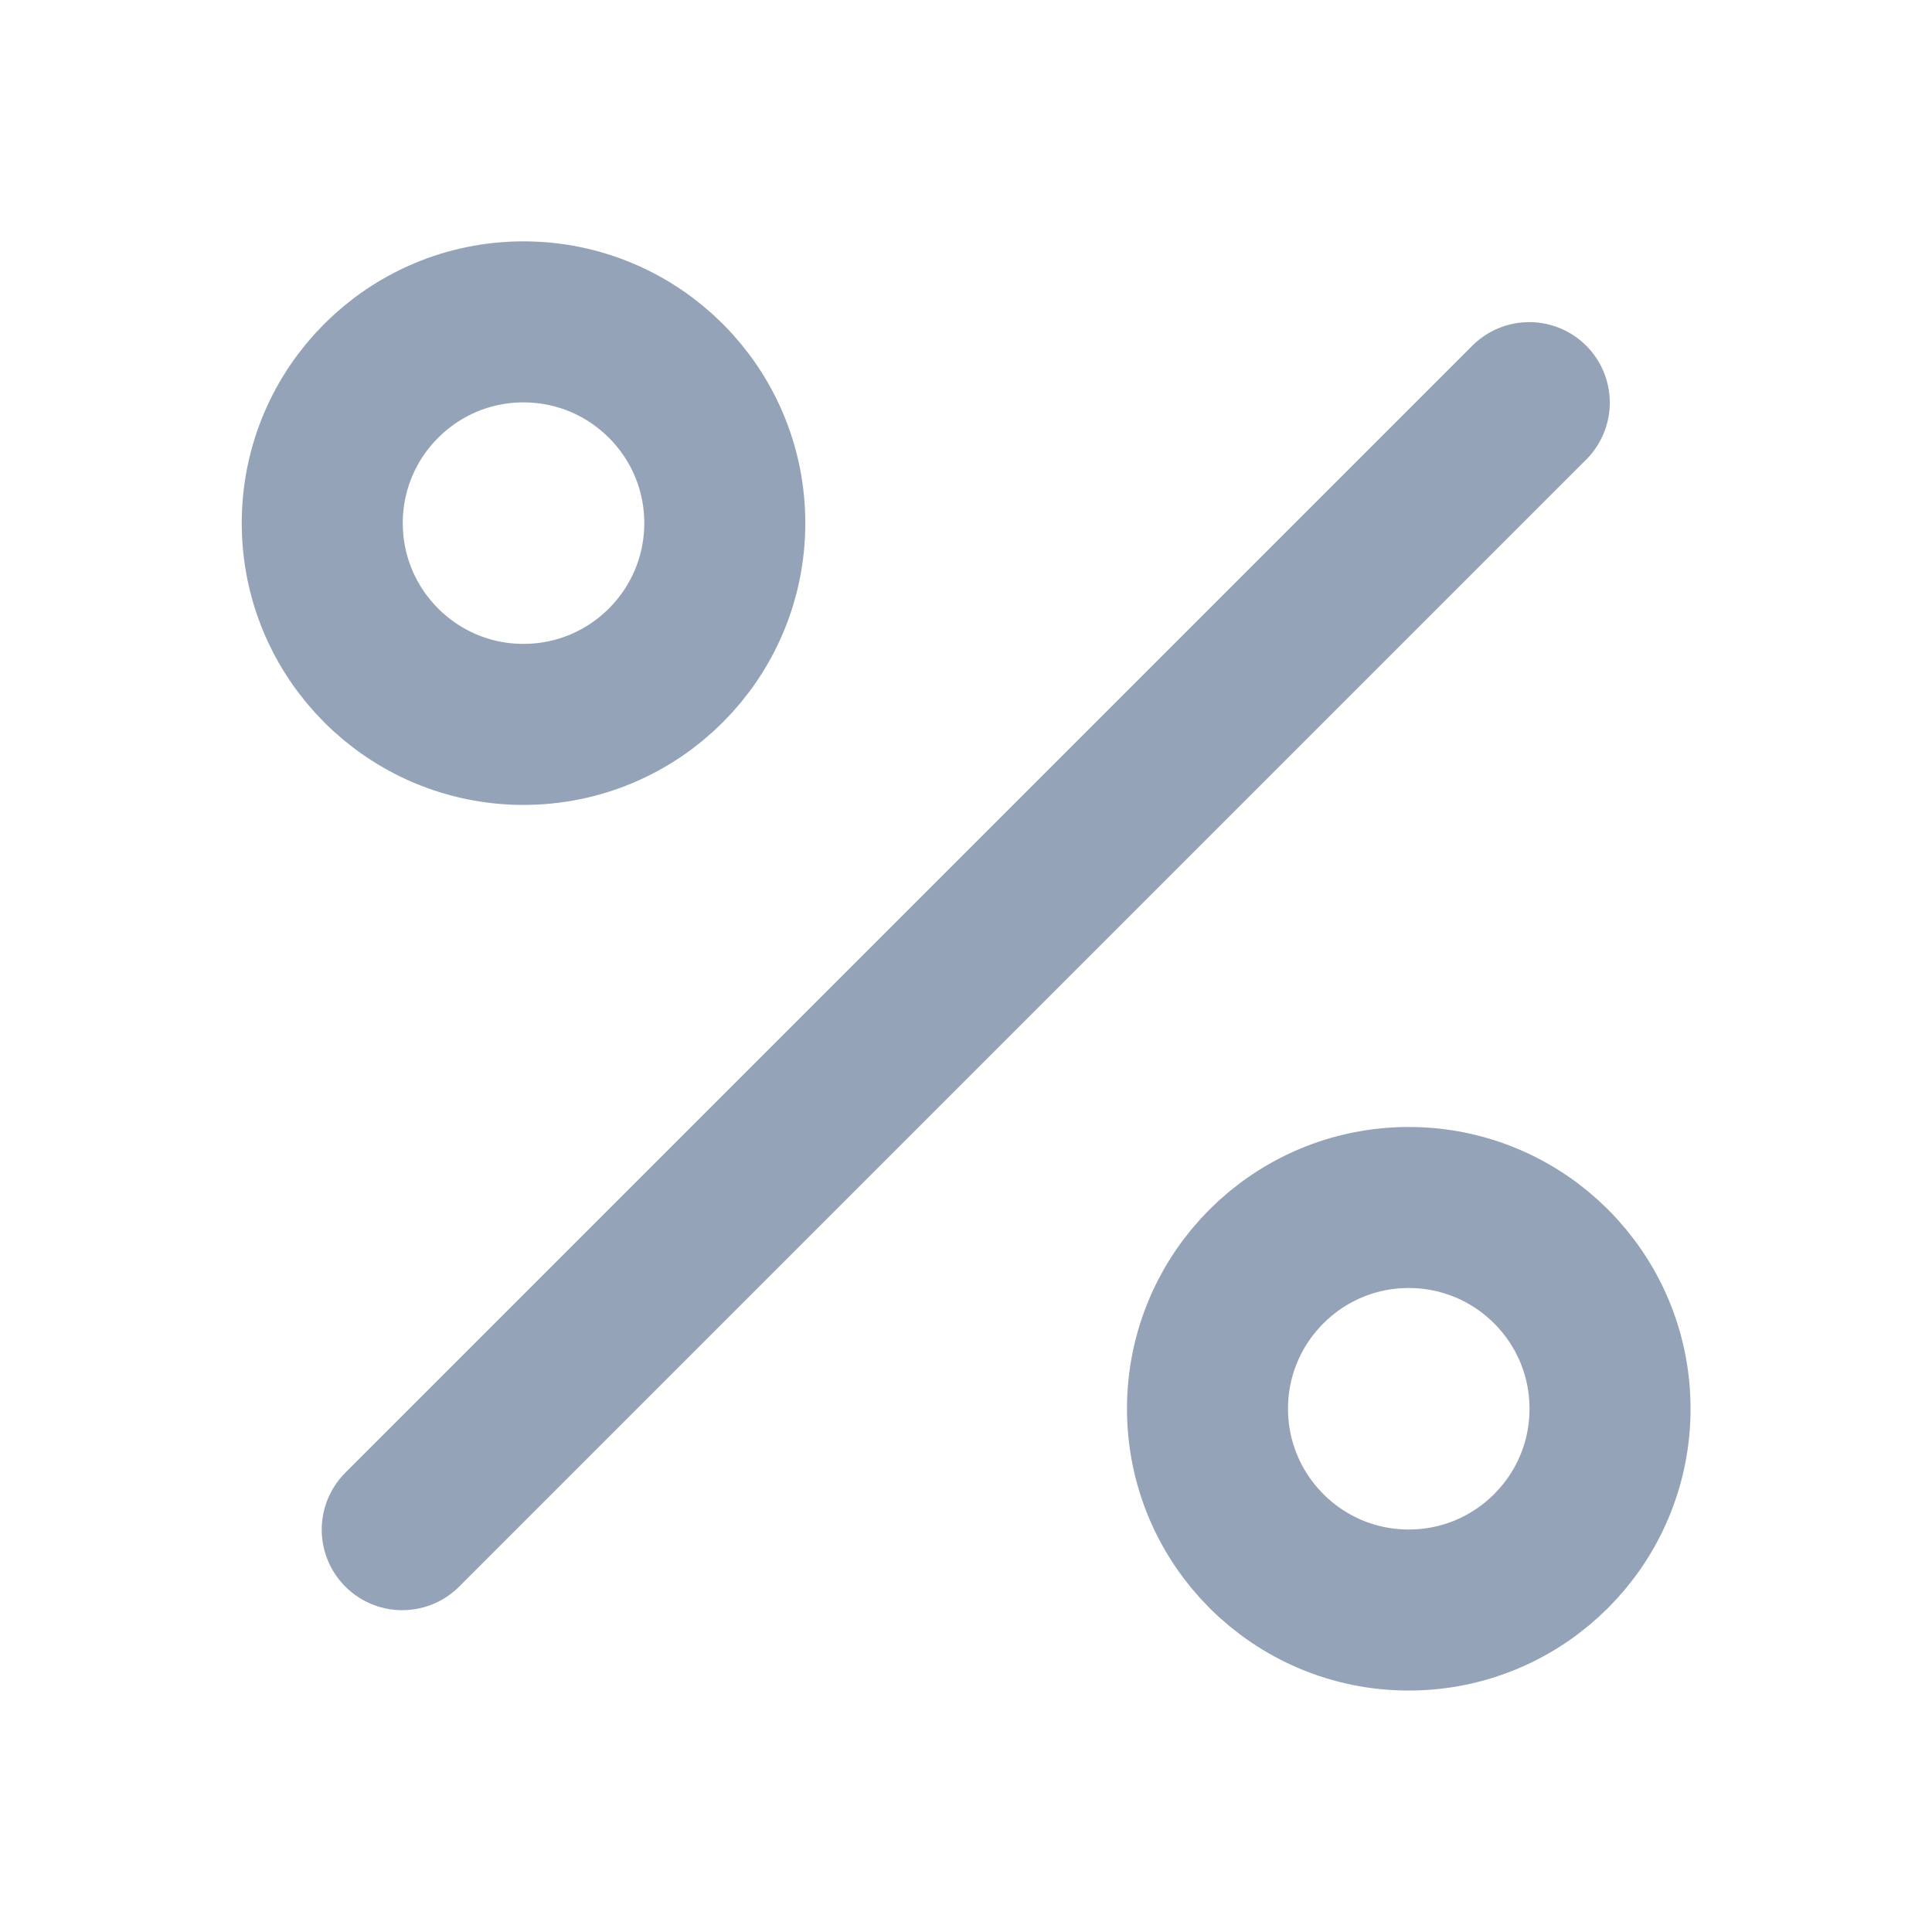
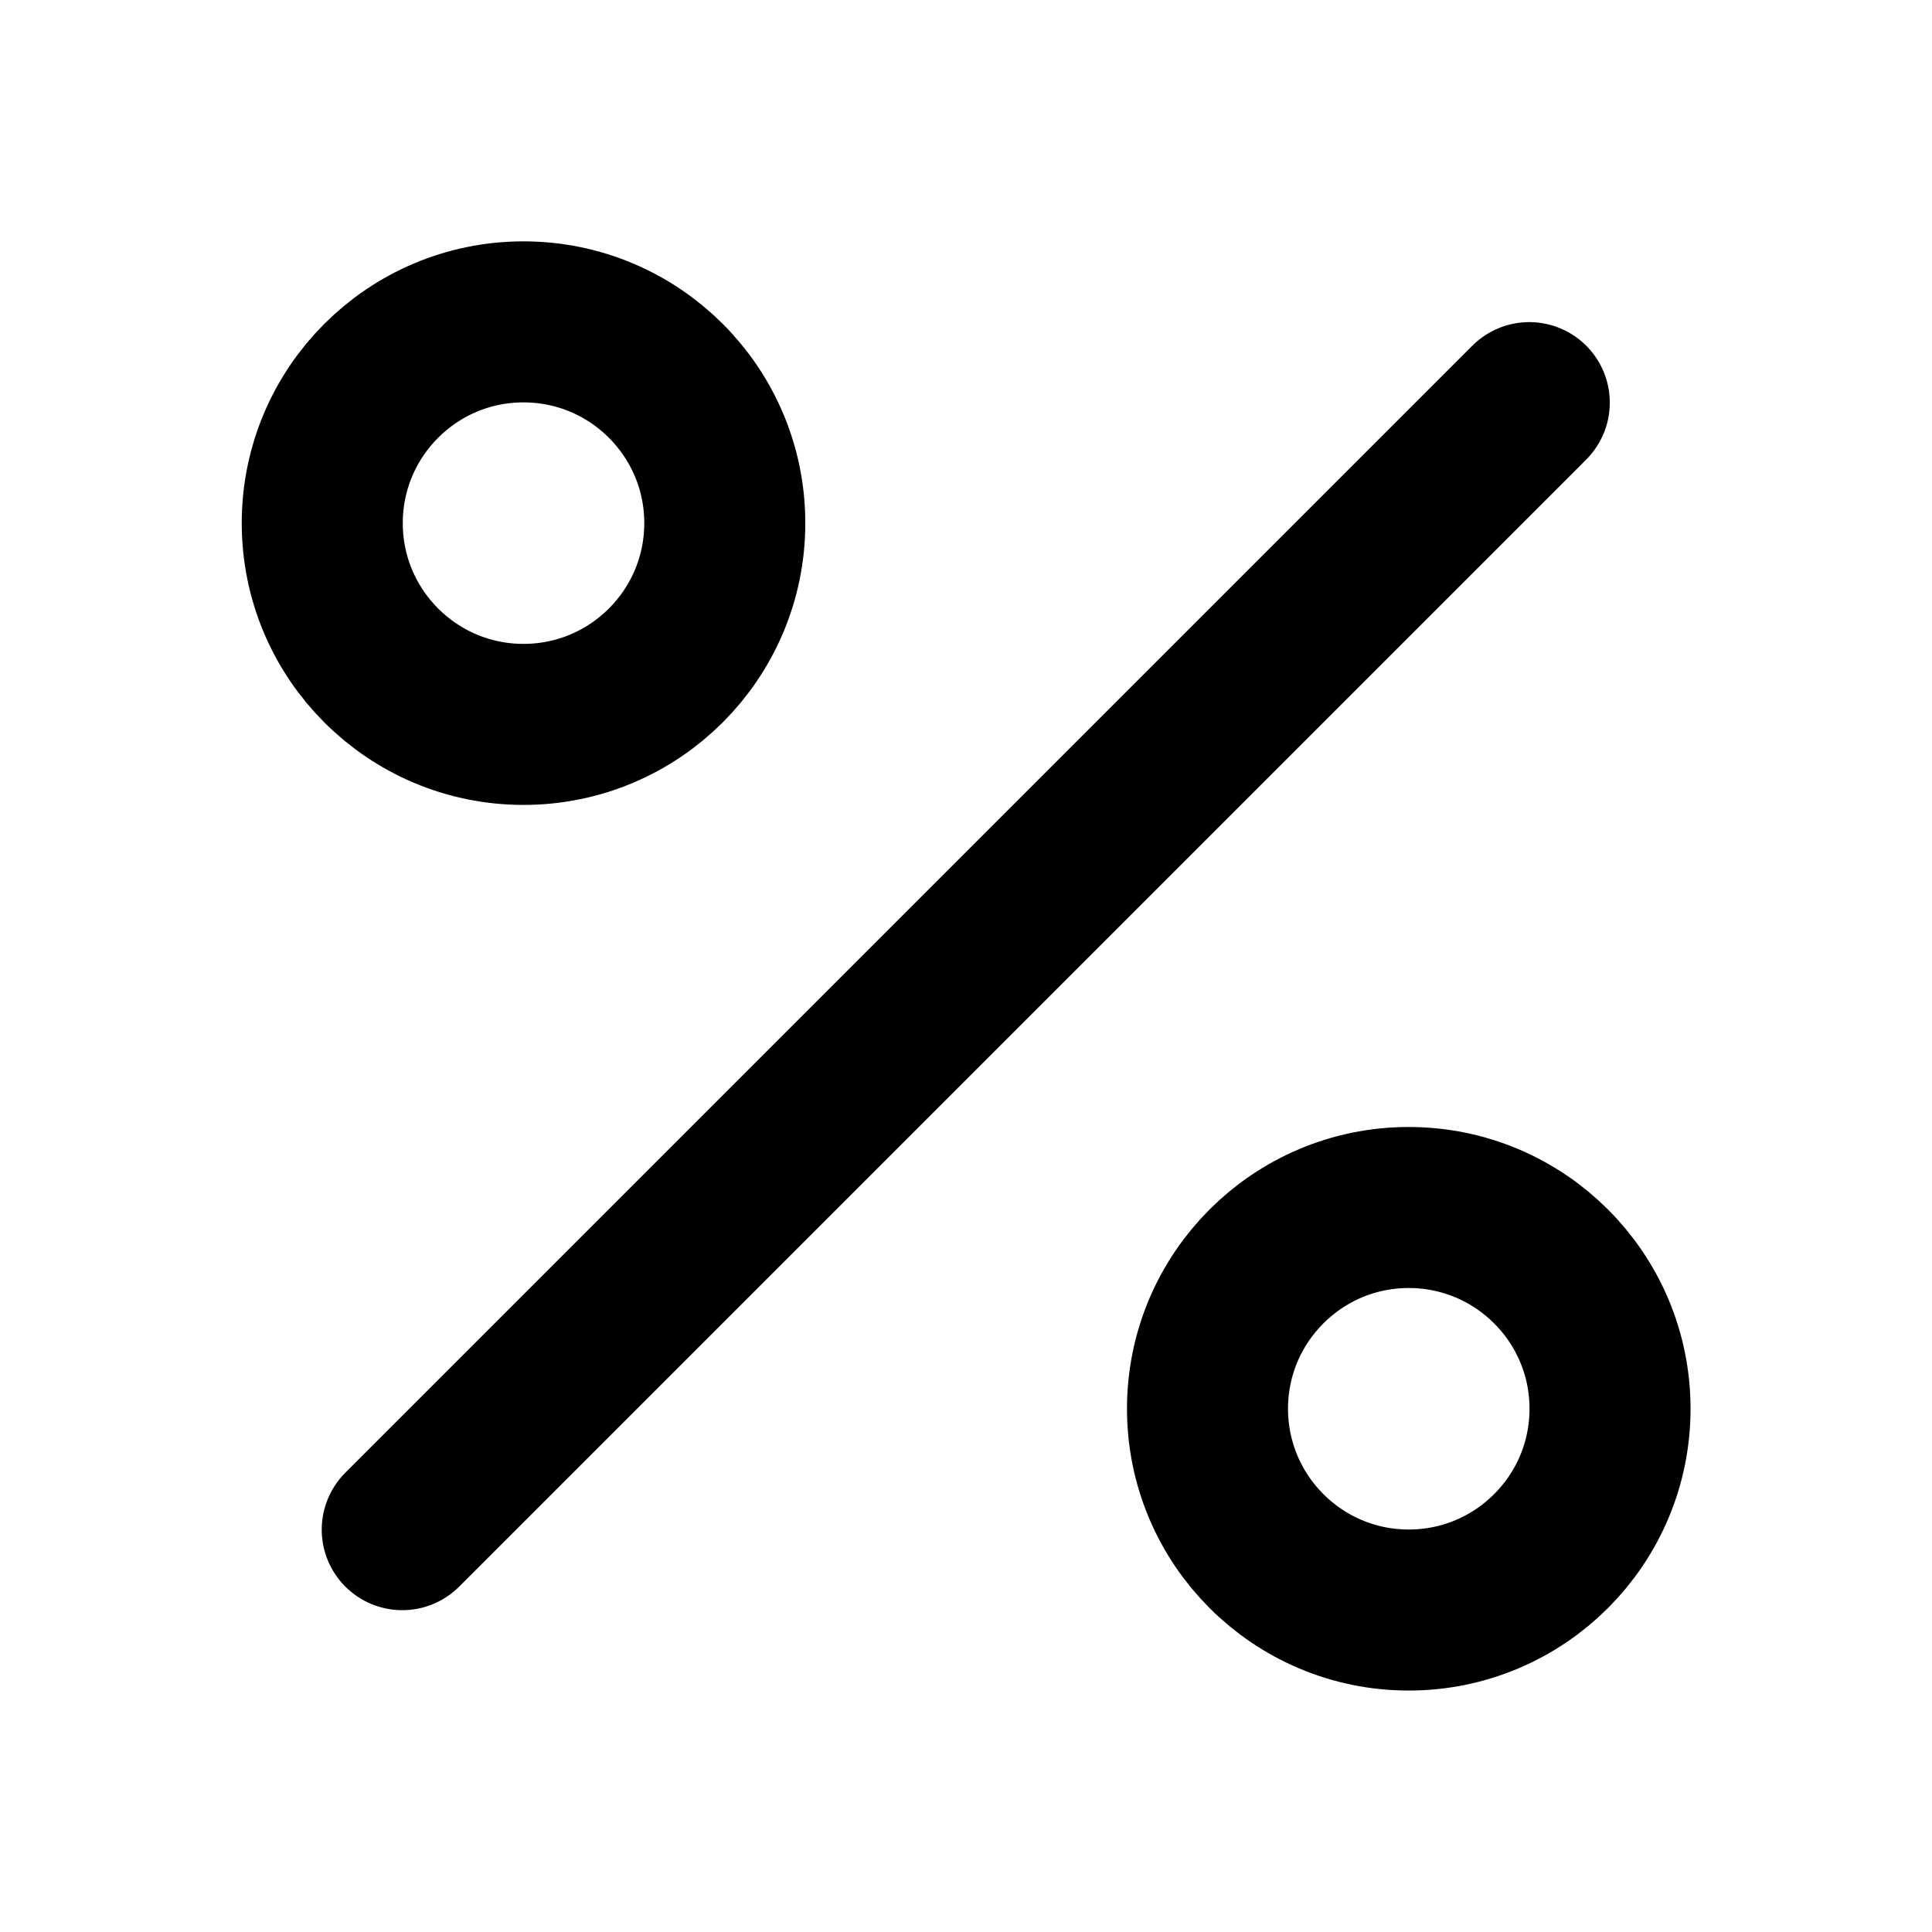
<svg xmlns="http://www.w3.org/2000/svg" width="20" height="20" viewBox="0 0 20 20" fill="none">
-   <path d="M15.831 4.168L4.164 15.835" stroke="#94A3B8" stroke-width="1.667" stroke-linecap="round" stroke-linejoin="round" />
-   <path d="M5.419 7.499C6.57 7.499 7.503 6.566 7.503 5.415C7.503 4.265 6.57 3.332 5.419 3.332C4.269 3.332 3.336 4.265 3.336 5.415C3.336 6.566 4.269 7.499 5.419 7.499Z" stroke="#94A3B8" stroke-width="1.667" stroke-linecap="round" stroke-linejoin="round" />
-   <path d="M14.583 16.667C15.734 16.667 16.667 15.734 16.667 14.583C16.667 13.433 15.734 12.5 14.583 12.5C13.433 12.5 12.5 13.433 12.5 14.583C12.5 15.734 13.433 16.667 14.583 16.667Z" stroke="#94A3B8" stroke-width="1.667" stroke-linecap="round" stroke-linejoin="round" />
+   <path d="M15.831 4.168L4.164 15.835" stroke="currentColor" stroke-width="1.667" stroke-linecap="round" stroke-linejoin="round" />
+   <path d="M5.419 7.499C6.57 7.499 7.503 6.566 7.503 5.415C7.503 4.265 6.57 3.332 5.419 3.332C4.269 3.332 3.336 4.265 3.336 5.415C3.336 6.566 4.269 7.499 5.419 7.499Z" stroke="currentColor" stroke-width="1.667" stroke-linecap="round" stroke-linejoin="round" />
+   <path d="M14.583 16.667C15.734 16.667 16.667 15.734 16.667 14.583C16.667 13.433 15.734 12.5 14.583 12.5C13.433 12.5 12.5 13.433 12.5 14.583C12.5 15.734 13.433 16.667 14.583 16.667Z" stroke="currentColor" stroke-width="1.667" stroke-linecap="round" stroke-linejoin="round" />
</svg>
